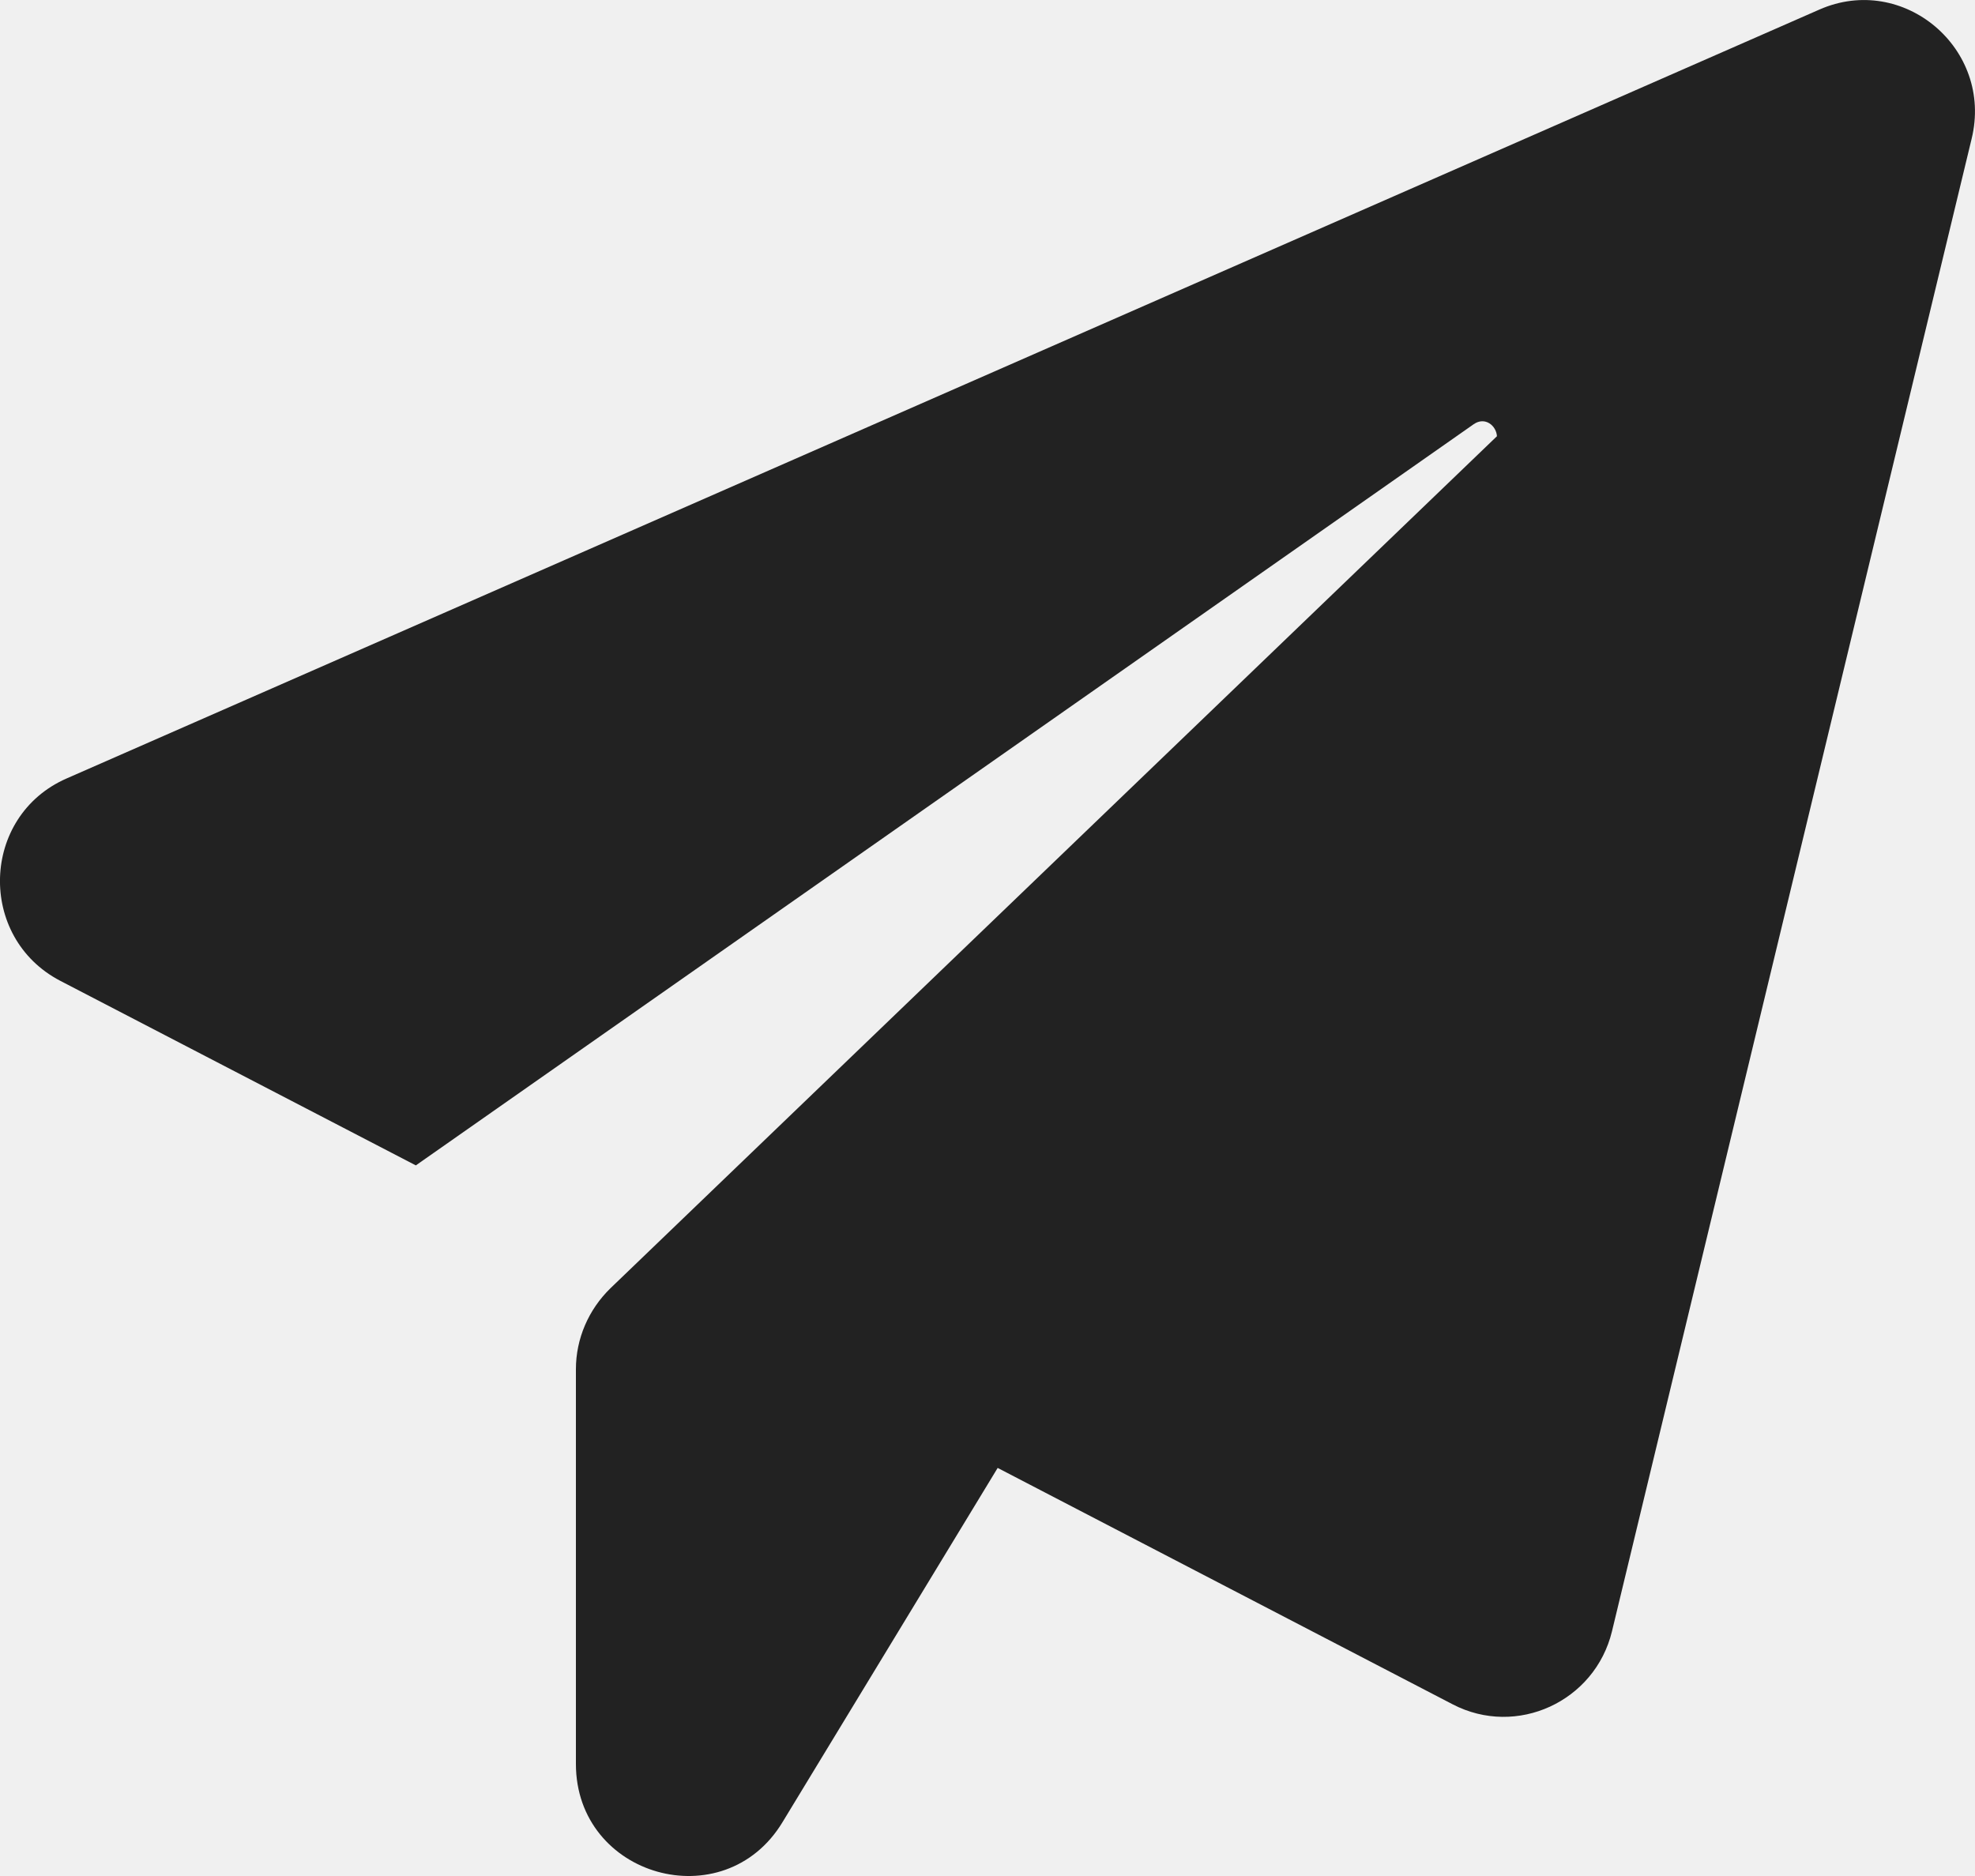
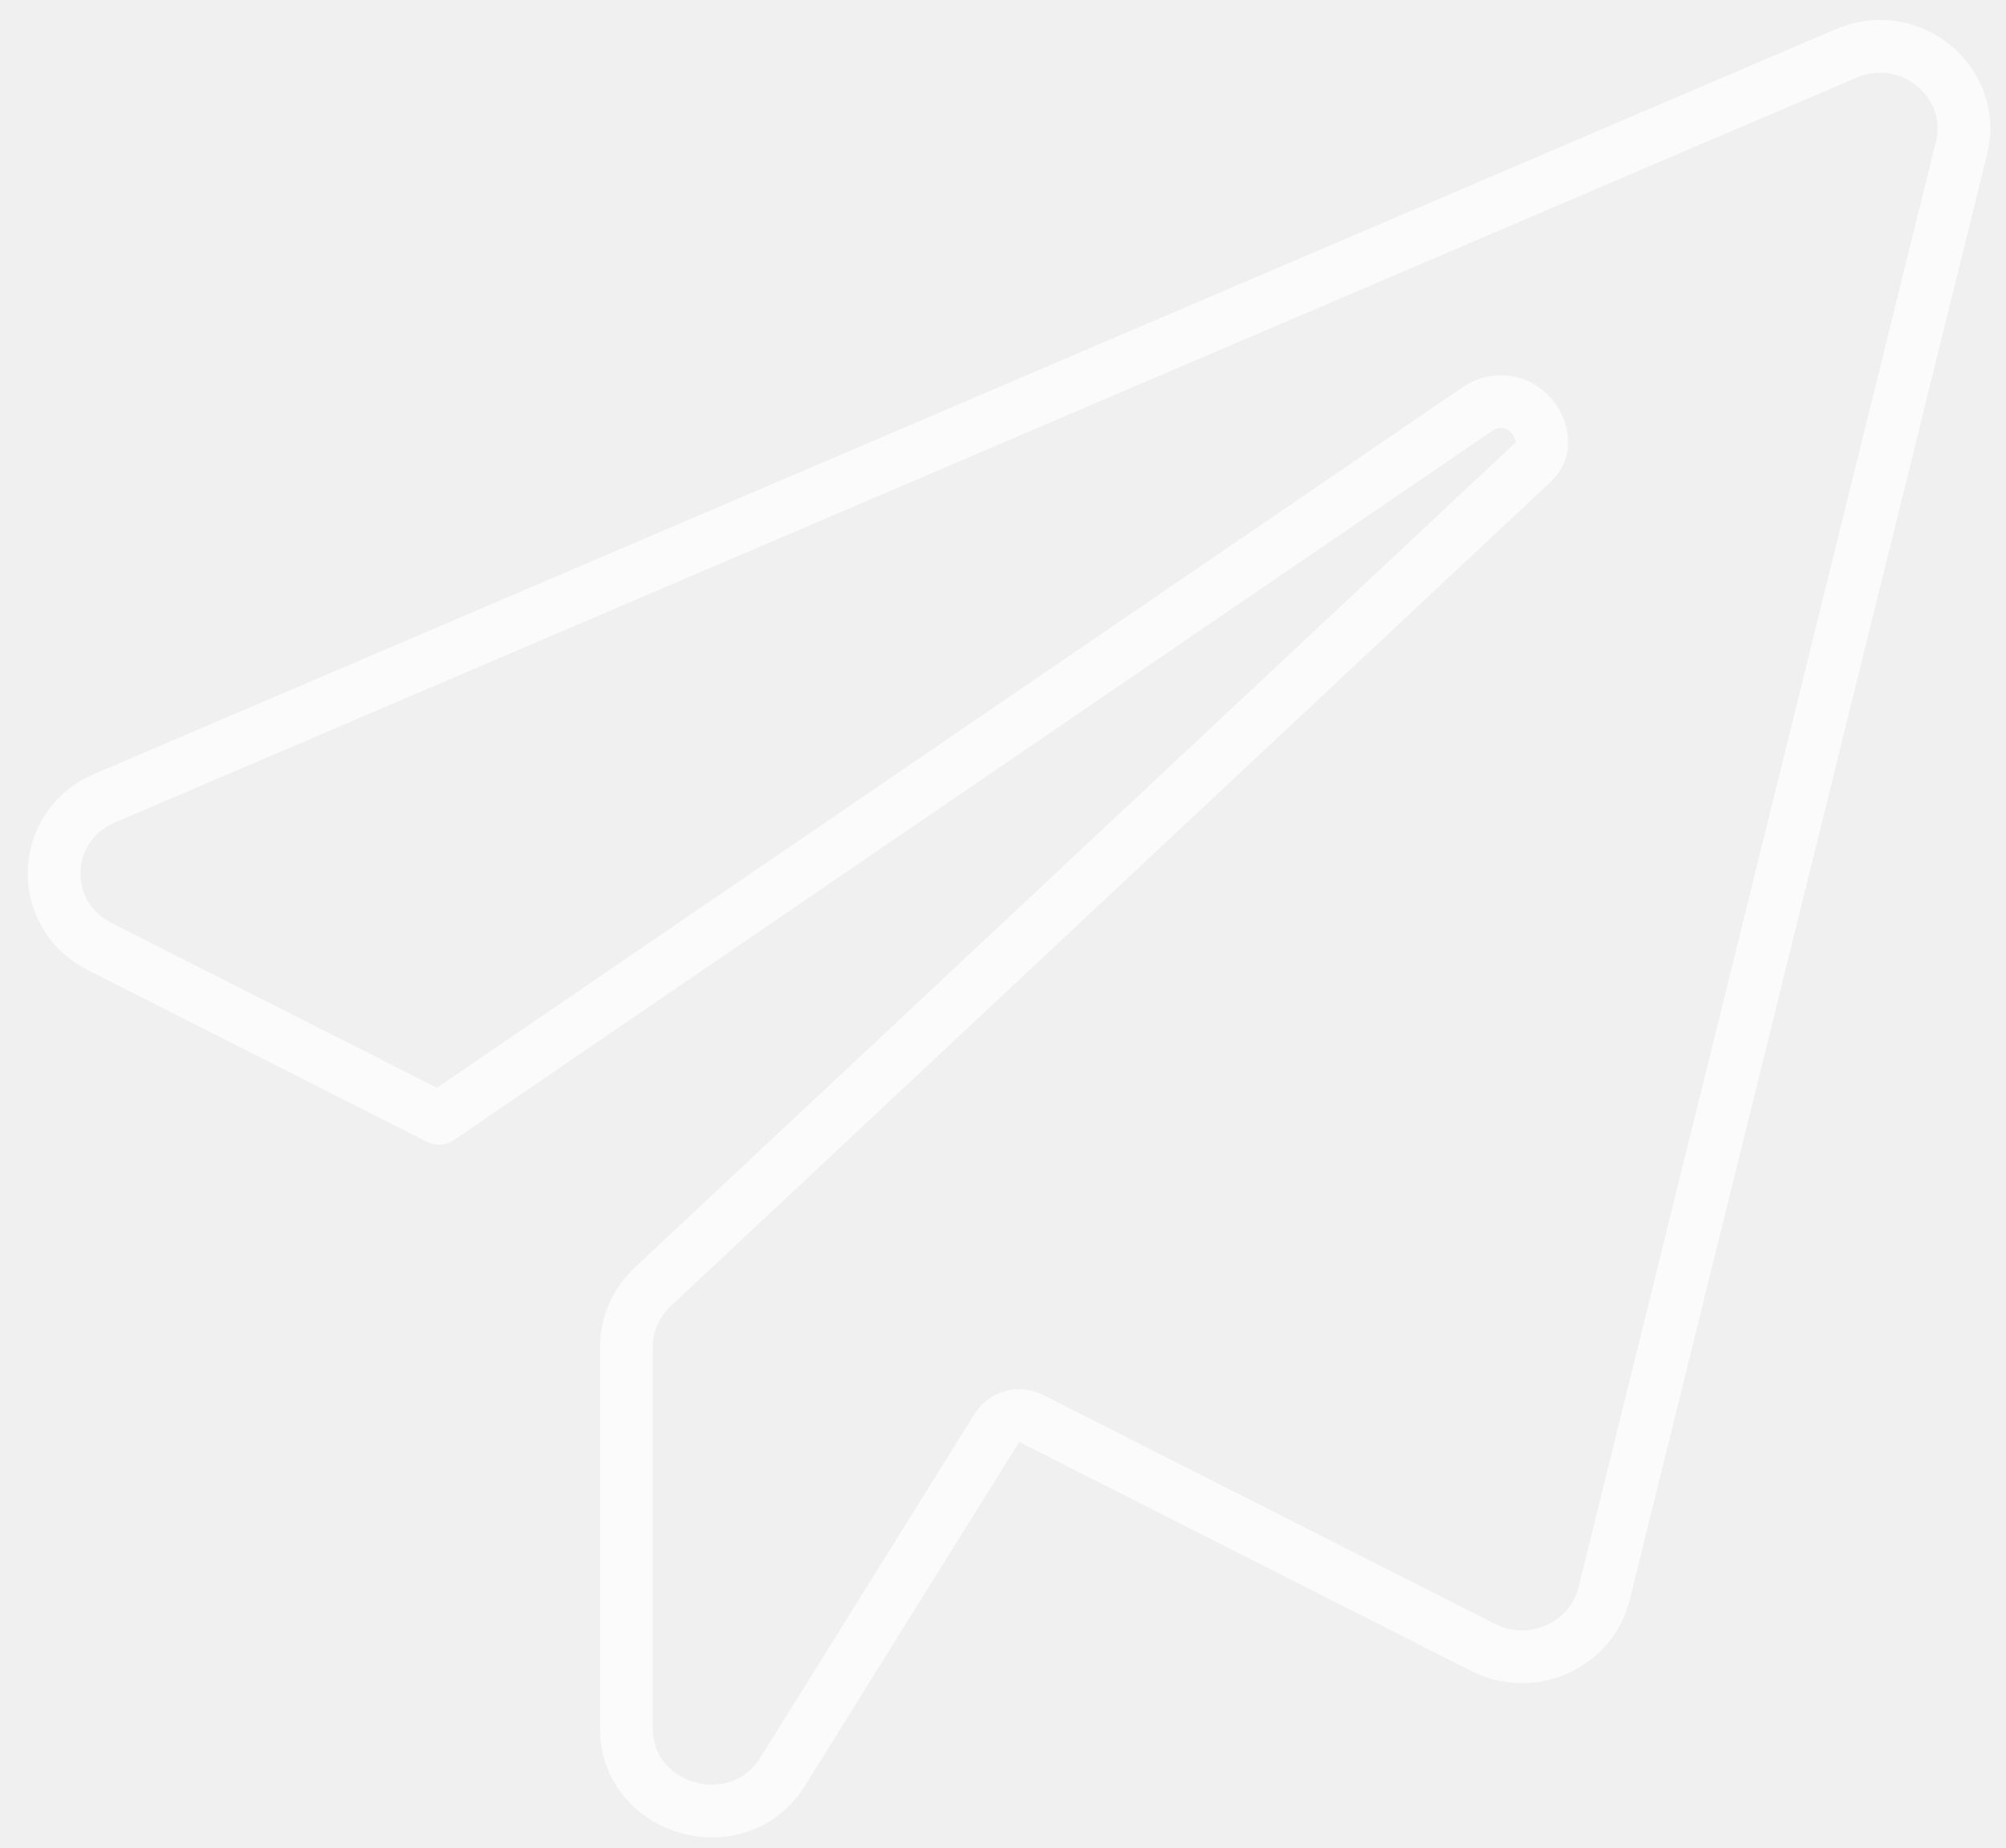
- <svg xmlns="http://www.w3.org/2000/svg" width="20" height="19" viewBox="0 0 20 19" fill="none">
-   <path d="M19.966 1.405L16.324 16.521C16.152 17.233 15.359 17.599 14.71 17.261L10.103 14.867L7.924 18.455C7.332 19.433 5.832 19.009 5.832 17.865V13.867C5.832 13.558 5.96 13.263 6.182 13.047L15.159 4.418C15.152 4.31 15.038 4.217 14.924 4.296L4.211 11.803L0.611 9.934C-0.232 9.495 -0.196 8.265 0.675 7.884L18.424 0.097C19.273 -0.277 20.188 0.492 19.966 1.405L19.966 1.405Z" fill="#222222" />
+ <svg xmlns="http://www.w3.org/2000/svg" width="38" height="35" viewBox="0 0 38 35" fill="none">
+   <path d="M37.163 2.783C37.161 2.79 37.159 2.797 37.157 2.804L30.386 30.191L30.386 30.191C30.146 31.16 29.026 31.678 28.096 31.207L28.096 31.207L19.532 26.868C19.301 26.751 19.019 26.83 18.882 27.05L14.832 33.551L14.832 33.552C13.983 34.917 11.867 34.293 11.867 32.747V25.503C11.867 25.087 12.044 24.682 12.36 24.381C12.361 24.381 12.361 24.381 12.361 24.38L29.049 8.748C29.158 8.645 29.216 8.498 29.206 8.349C29.188 8.088 29.042 7.85 28.82 7.716C28.574 7.568 28.258 7.565 27.989 7.746L27.987 7.748L8.315 21.184L1.888 17.93C0.697 17.326 0.751 15.645 1.977 15.123L1.978 15.122L34.972 1.012L34.972 1.012C36.187 0.491 37.451 1.56 37.163 2.783Z" stroke="white" stroke-opacity="0.7" stroke-linejoin="round" />
</svg>
